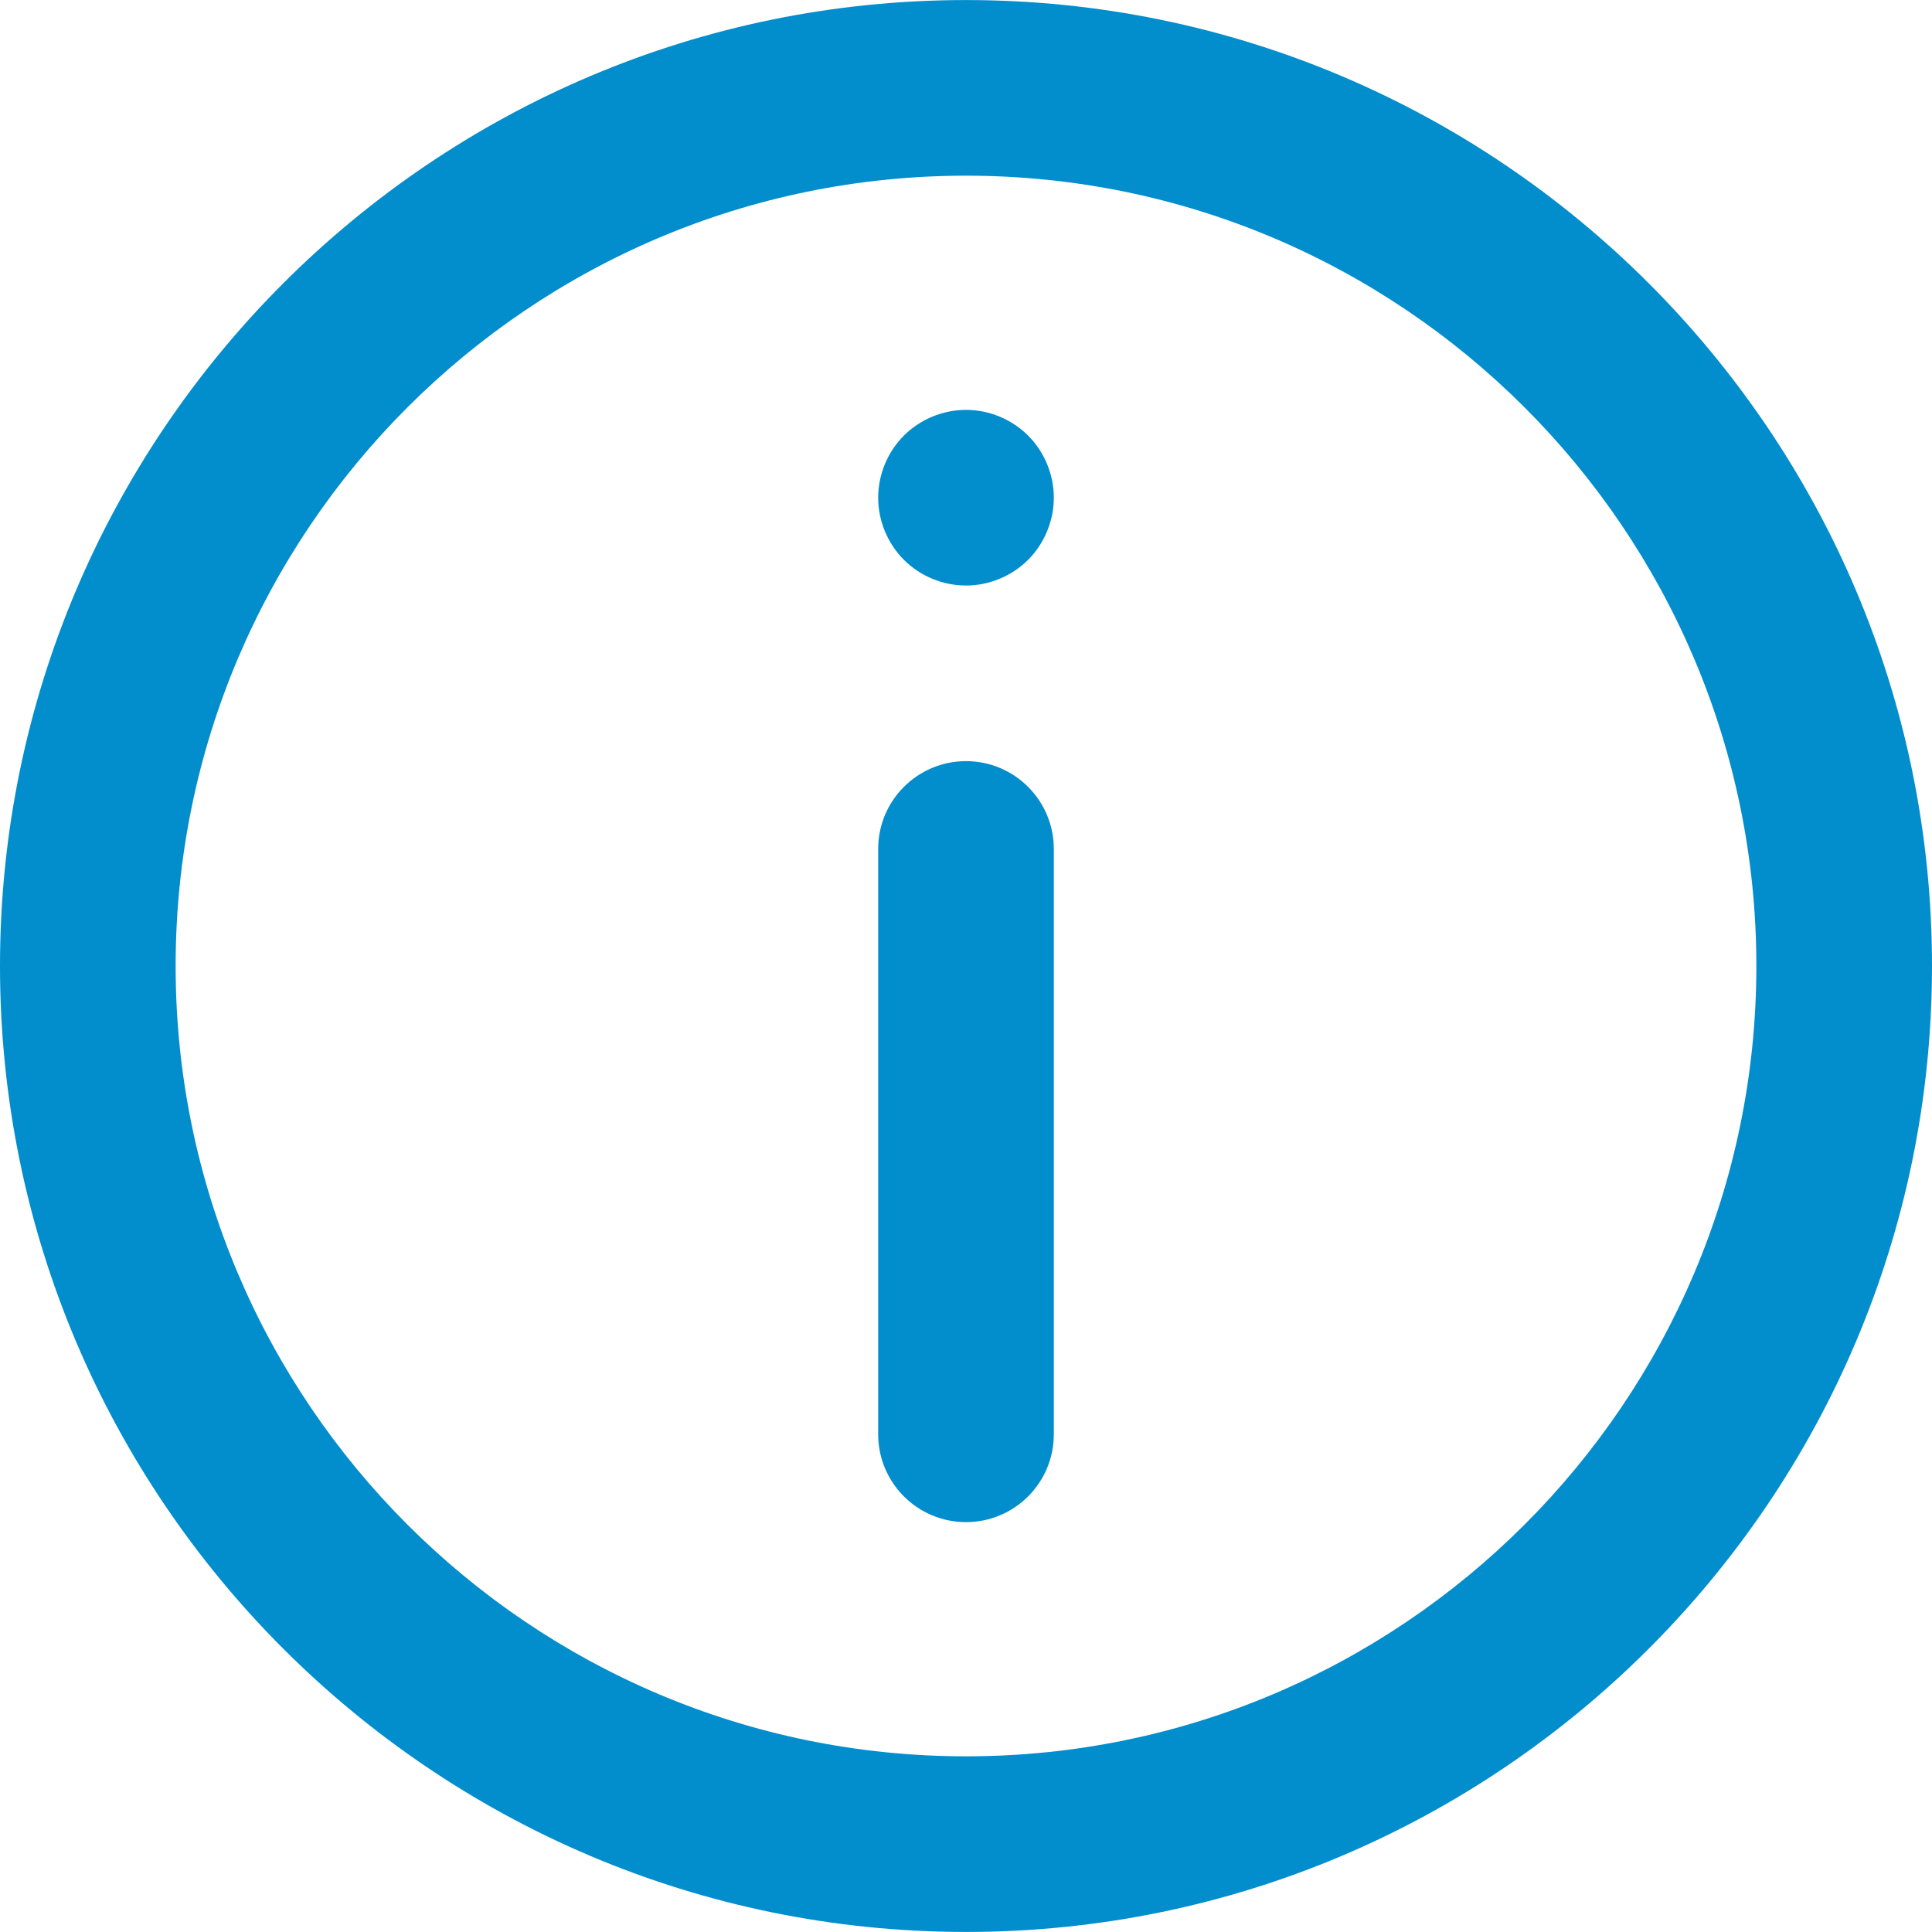
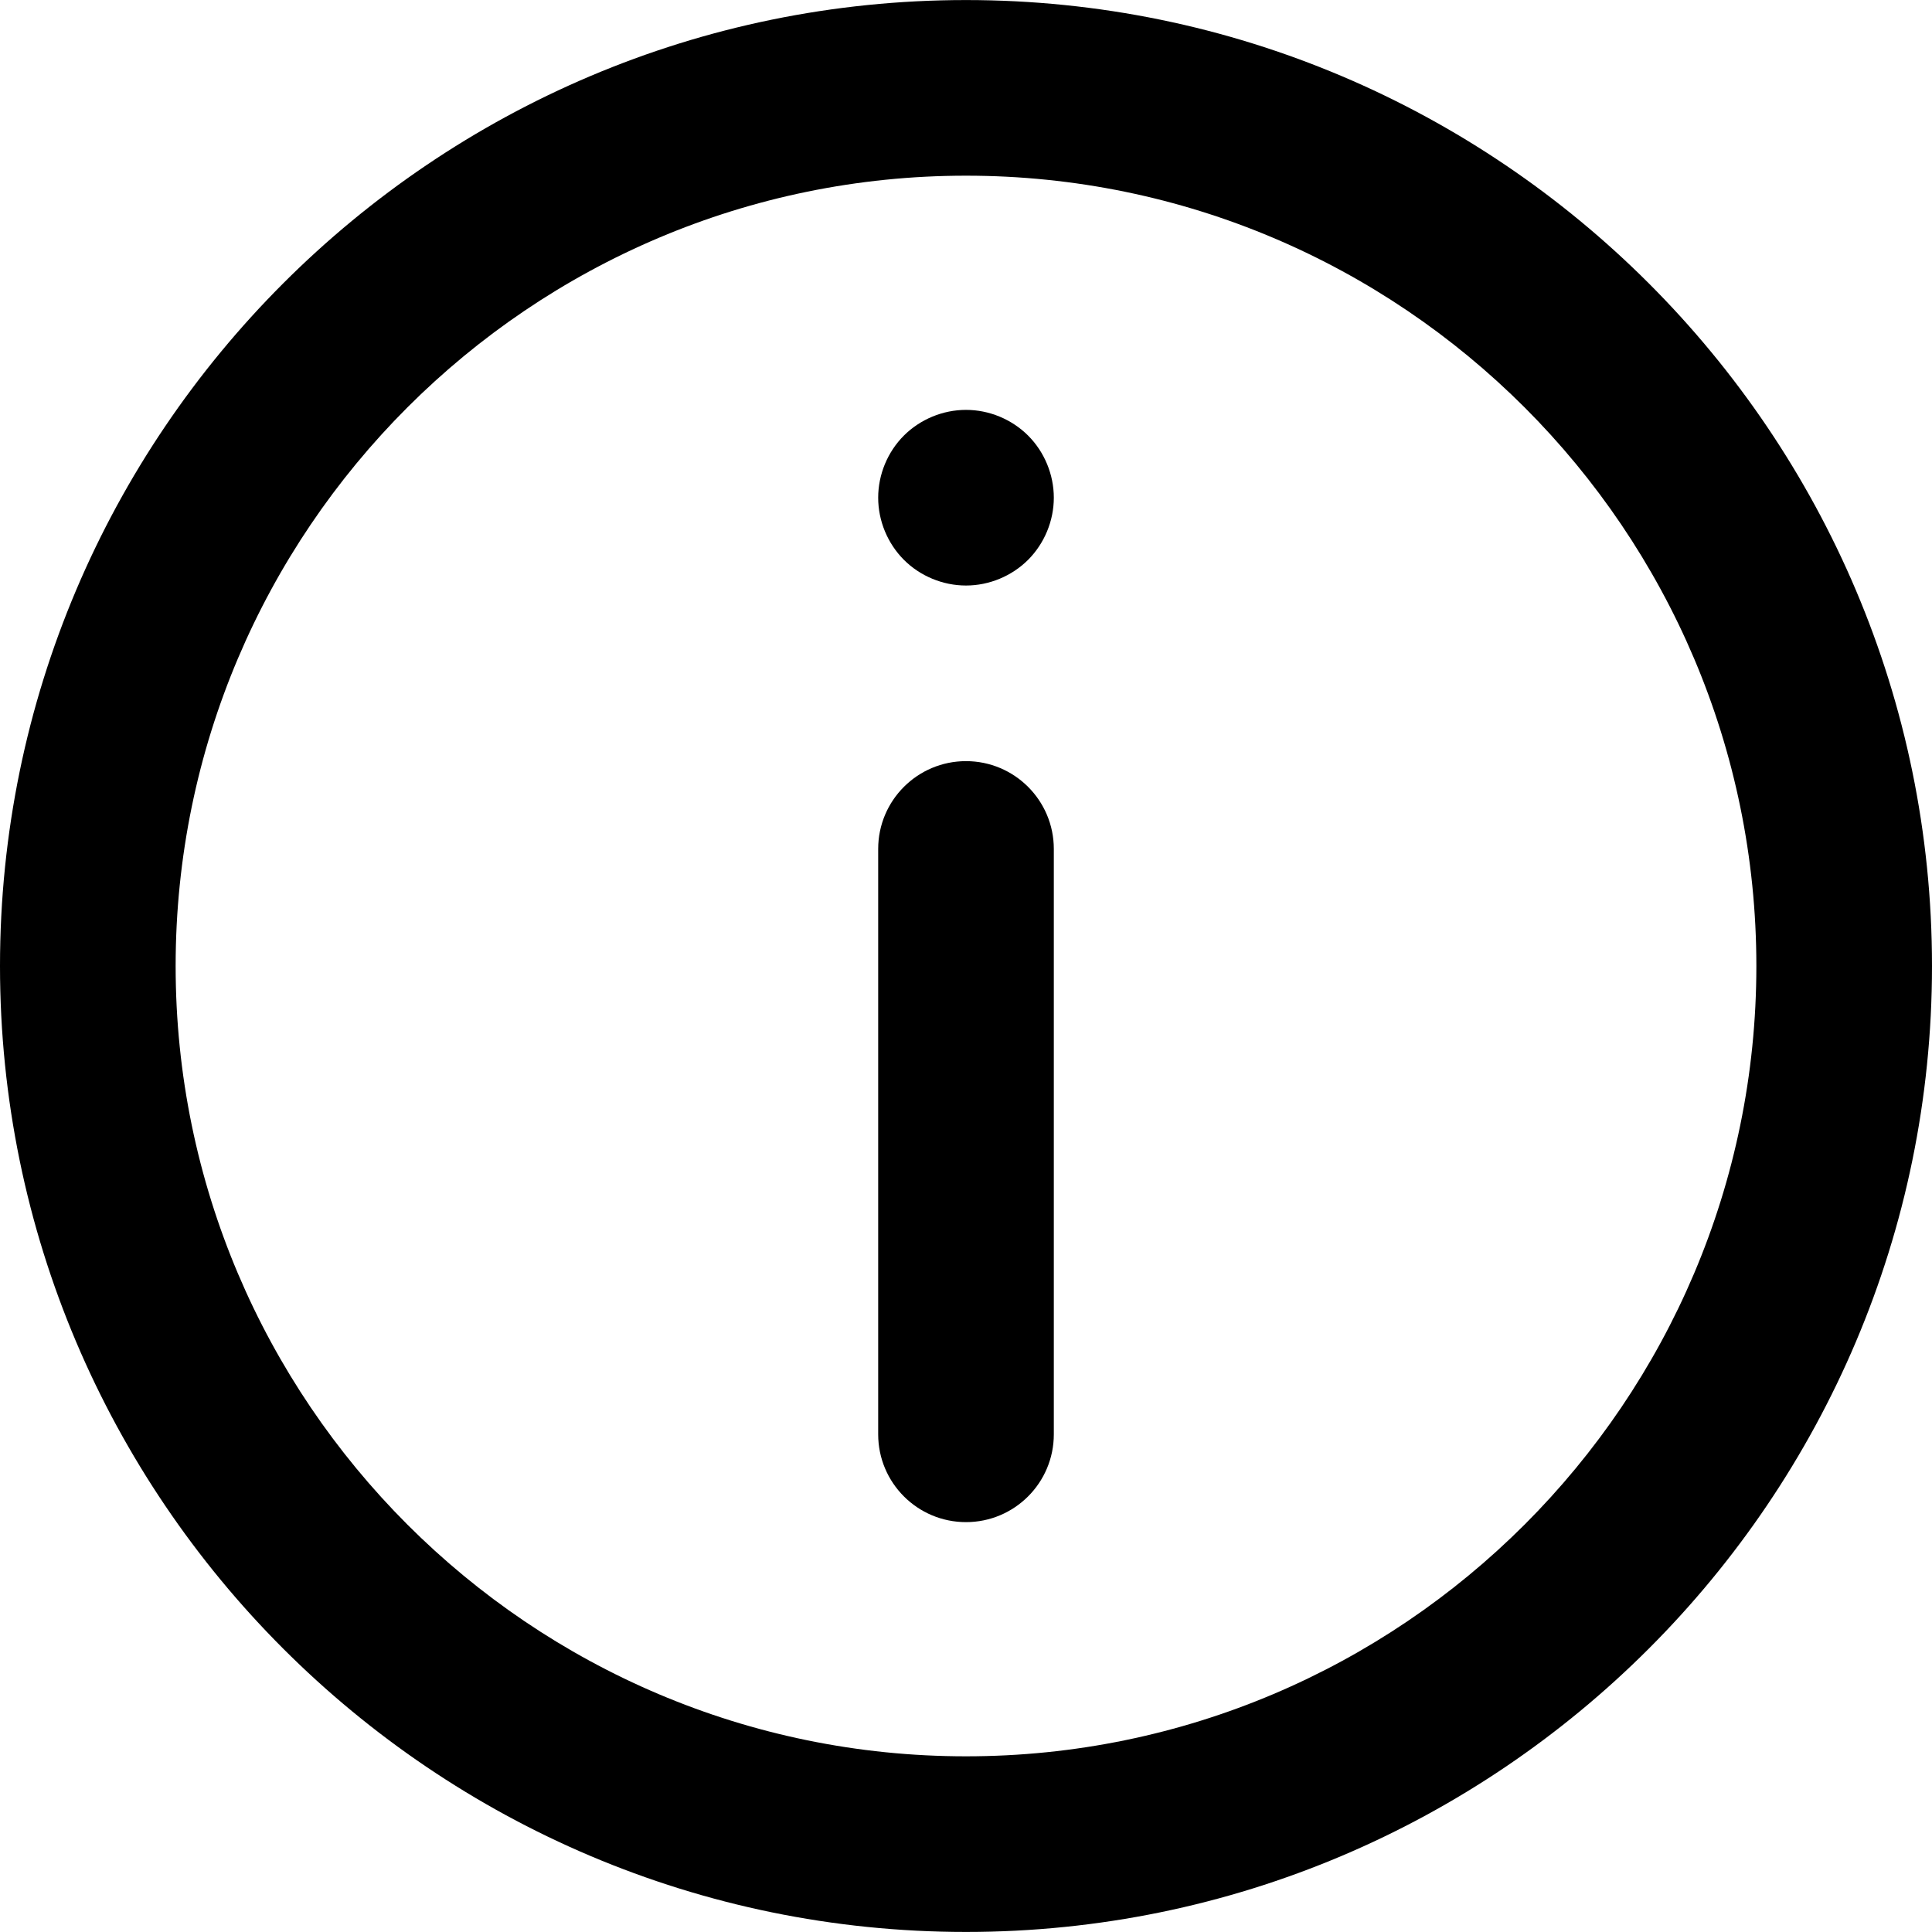
- <svg xmlns="http://www.w3.org/2000/svg" version="1.1" id="Layer_1" fill="#028dcd" x="0px" y="0px" viewBox="0 0 330 330" style="enable-background:new 0 0 330 330;" xml:space="preserve">
+ <svg xmlns="http://www.w3.org/2000/svg" version="1.1" id="Layer_1" x="0px" y="0px" viewBox="0 0 330 330" style="enable-background:new 0 0 330 330;" xml:space="preserve">
  <g>
    <g>
      <g>
        <path d="M165,0.008C74.019,0.008,0,74.024,0,164.999c0,90.977,74.019,164.992,165,164.992s165-74.015,165-164.992     C330,74.024,255.981,0.008,165,0.008z M165,299.992c-74.439,0-135-60.557-135-134.992S90.561,30.008,165,30.008     s135,60.557,135,134.991C300,239.436,239.439,299.992,165,299.992z" />
        <path d="M165,130.008c-8.284,0-15,6.716-15,15v99.983c0,8.284,6.716,15,15,15s15-6.716,15-15v-99.983     C180,136.725,173.284,130.008,165,130.008z" />
        <path d="M165,70.011c-3.95,0-7.811,1.6-10.61,4.39c-2.79,2.79-4.39,6.66-4.39,10.61s1.6,7.81,4.39,10.61     c2.79,2.79,6.66,4.39,10.61,4.39s7.81-1.6,10.609-4.39c2.79-2.8,4.391-6.66,4.391-10.61s-1.601-7.82-4.391-10.61     C172.81,71.61,168.95,70.011,165,70.011z" />
      </g>
    </g>
  </g>
  <g>
</g>
  <g>
</g>
  <g>
</g>
  <g>
</g>
  <g>
</g>
  <g>
</g>
  <g>
</g>
  <g>
</g>
  <g>
</g>
  <g>
</g>
  <g>
</g>
  <g>
</g>
  <g>
</g>
  <g>
</g>
  <g>
</g>
</svg>
